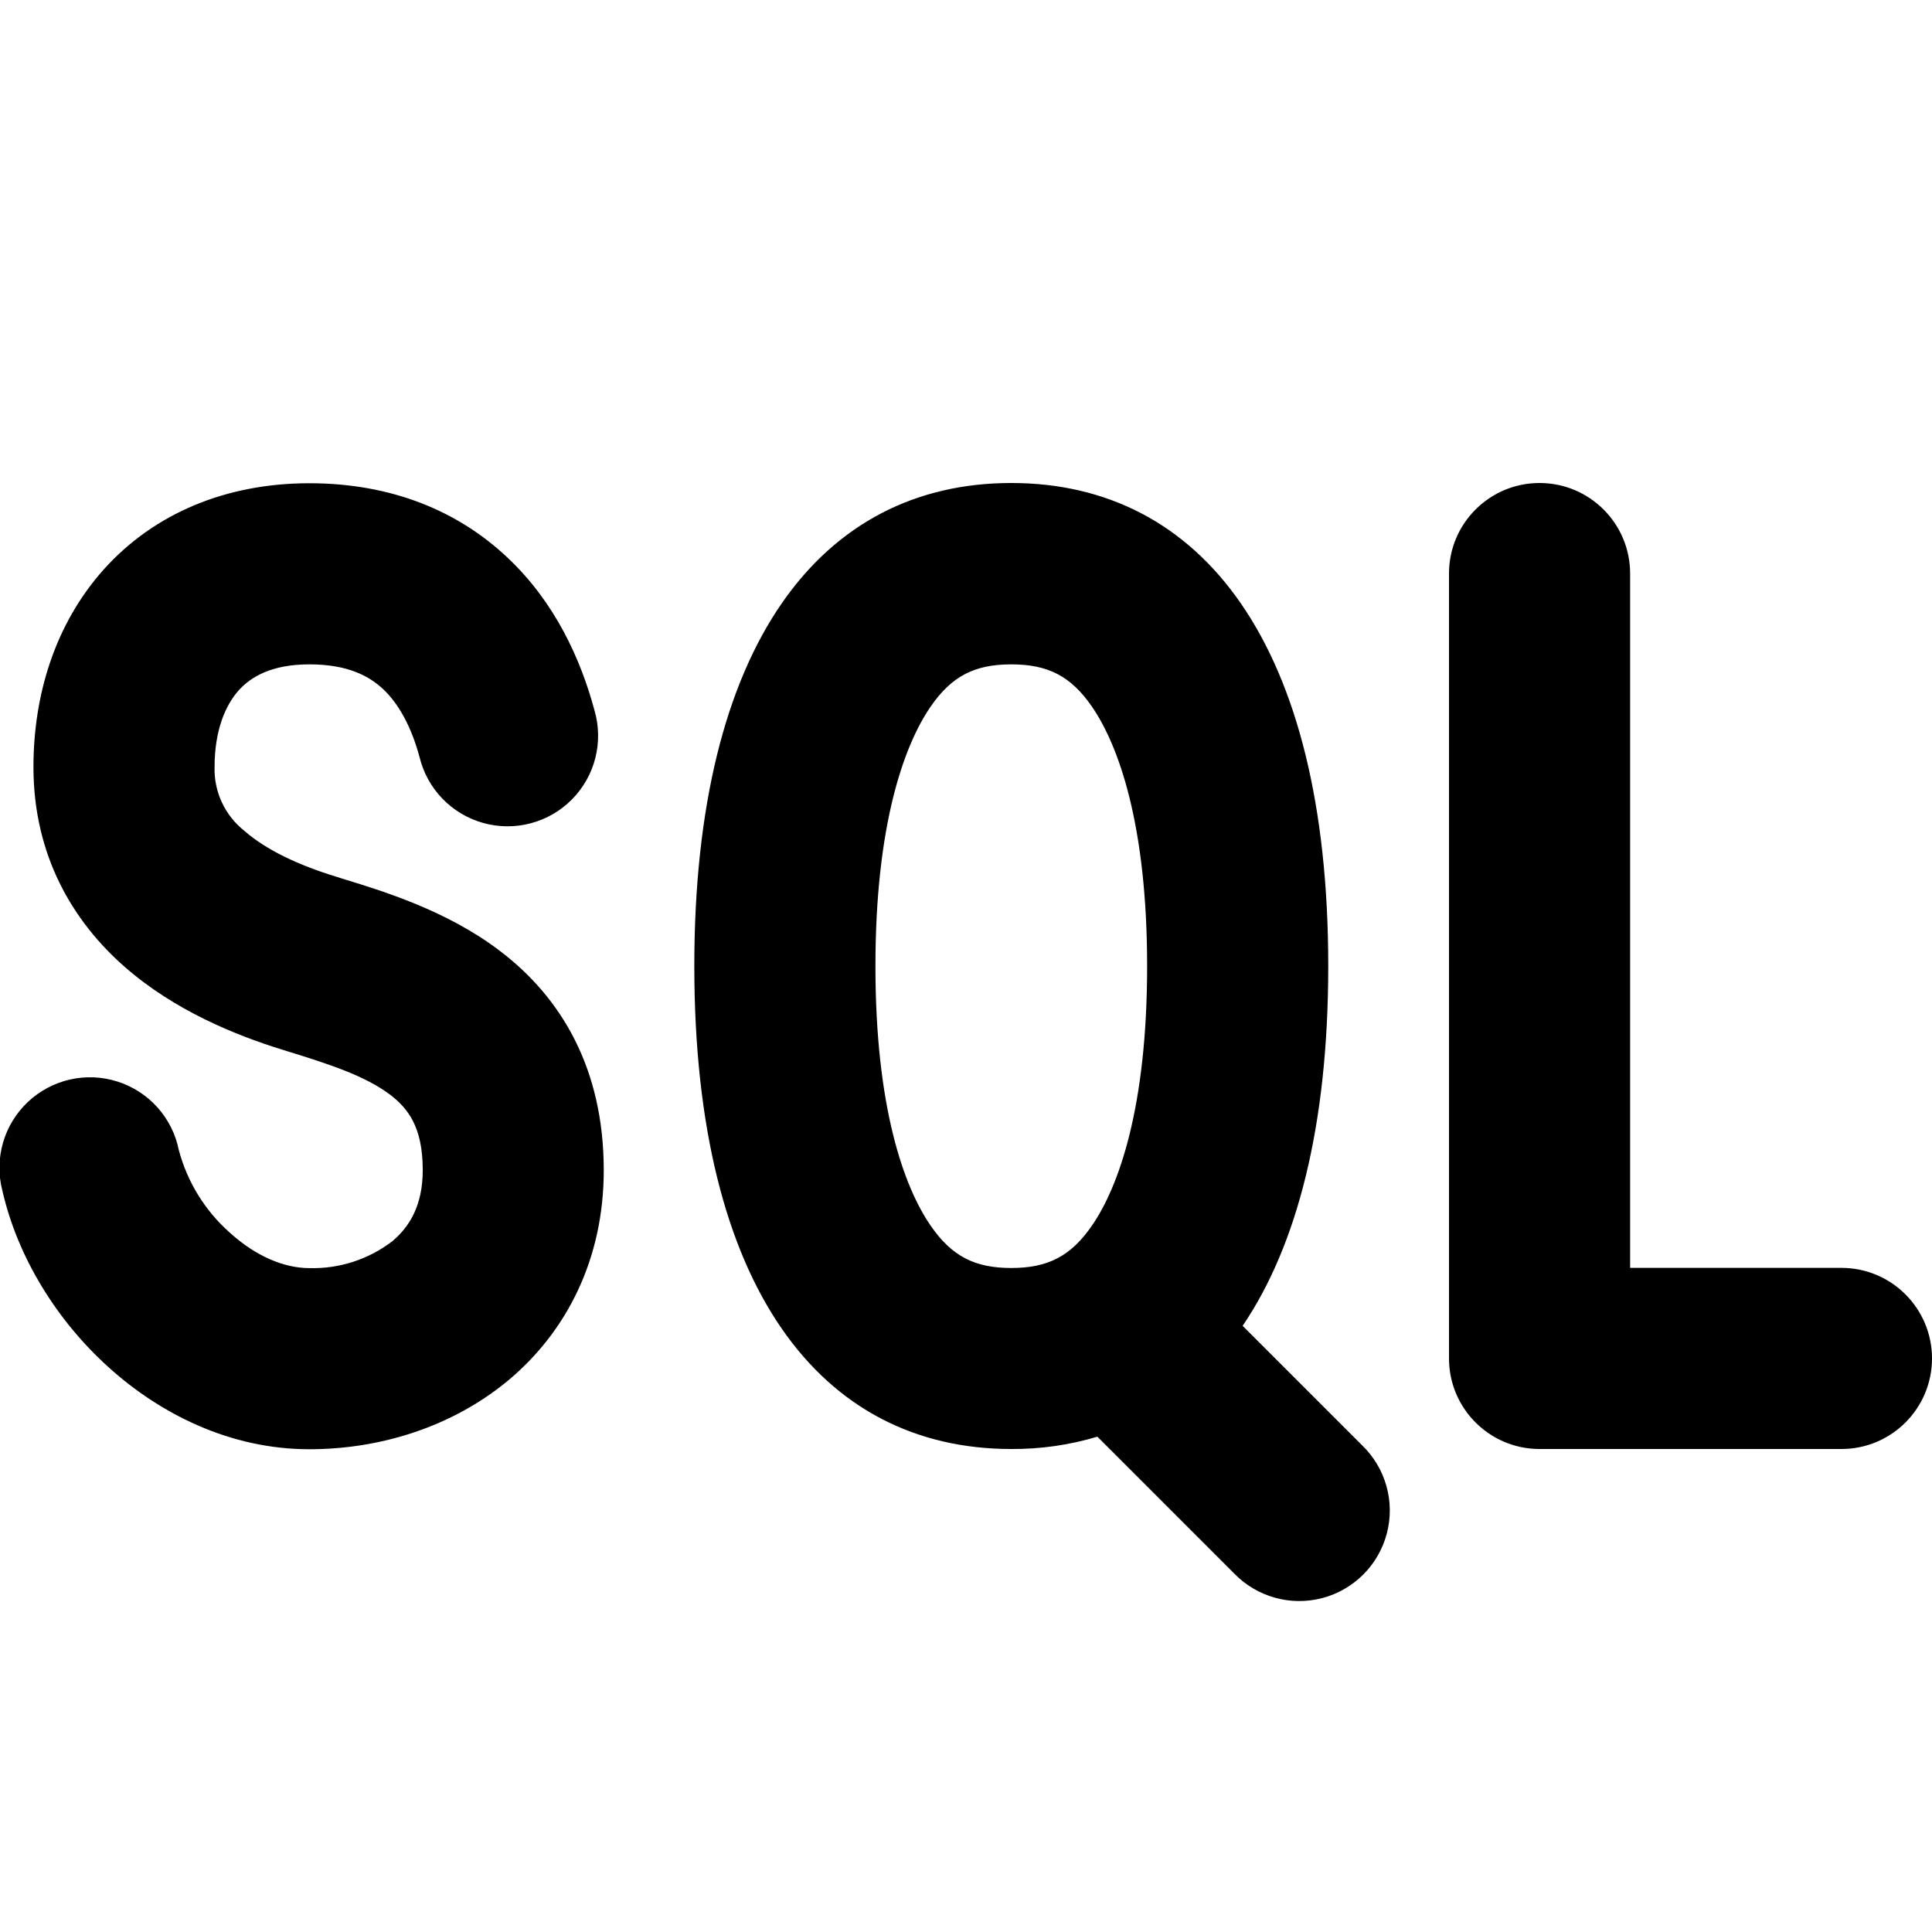
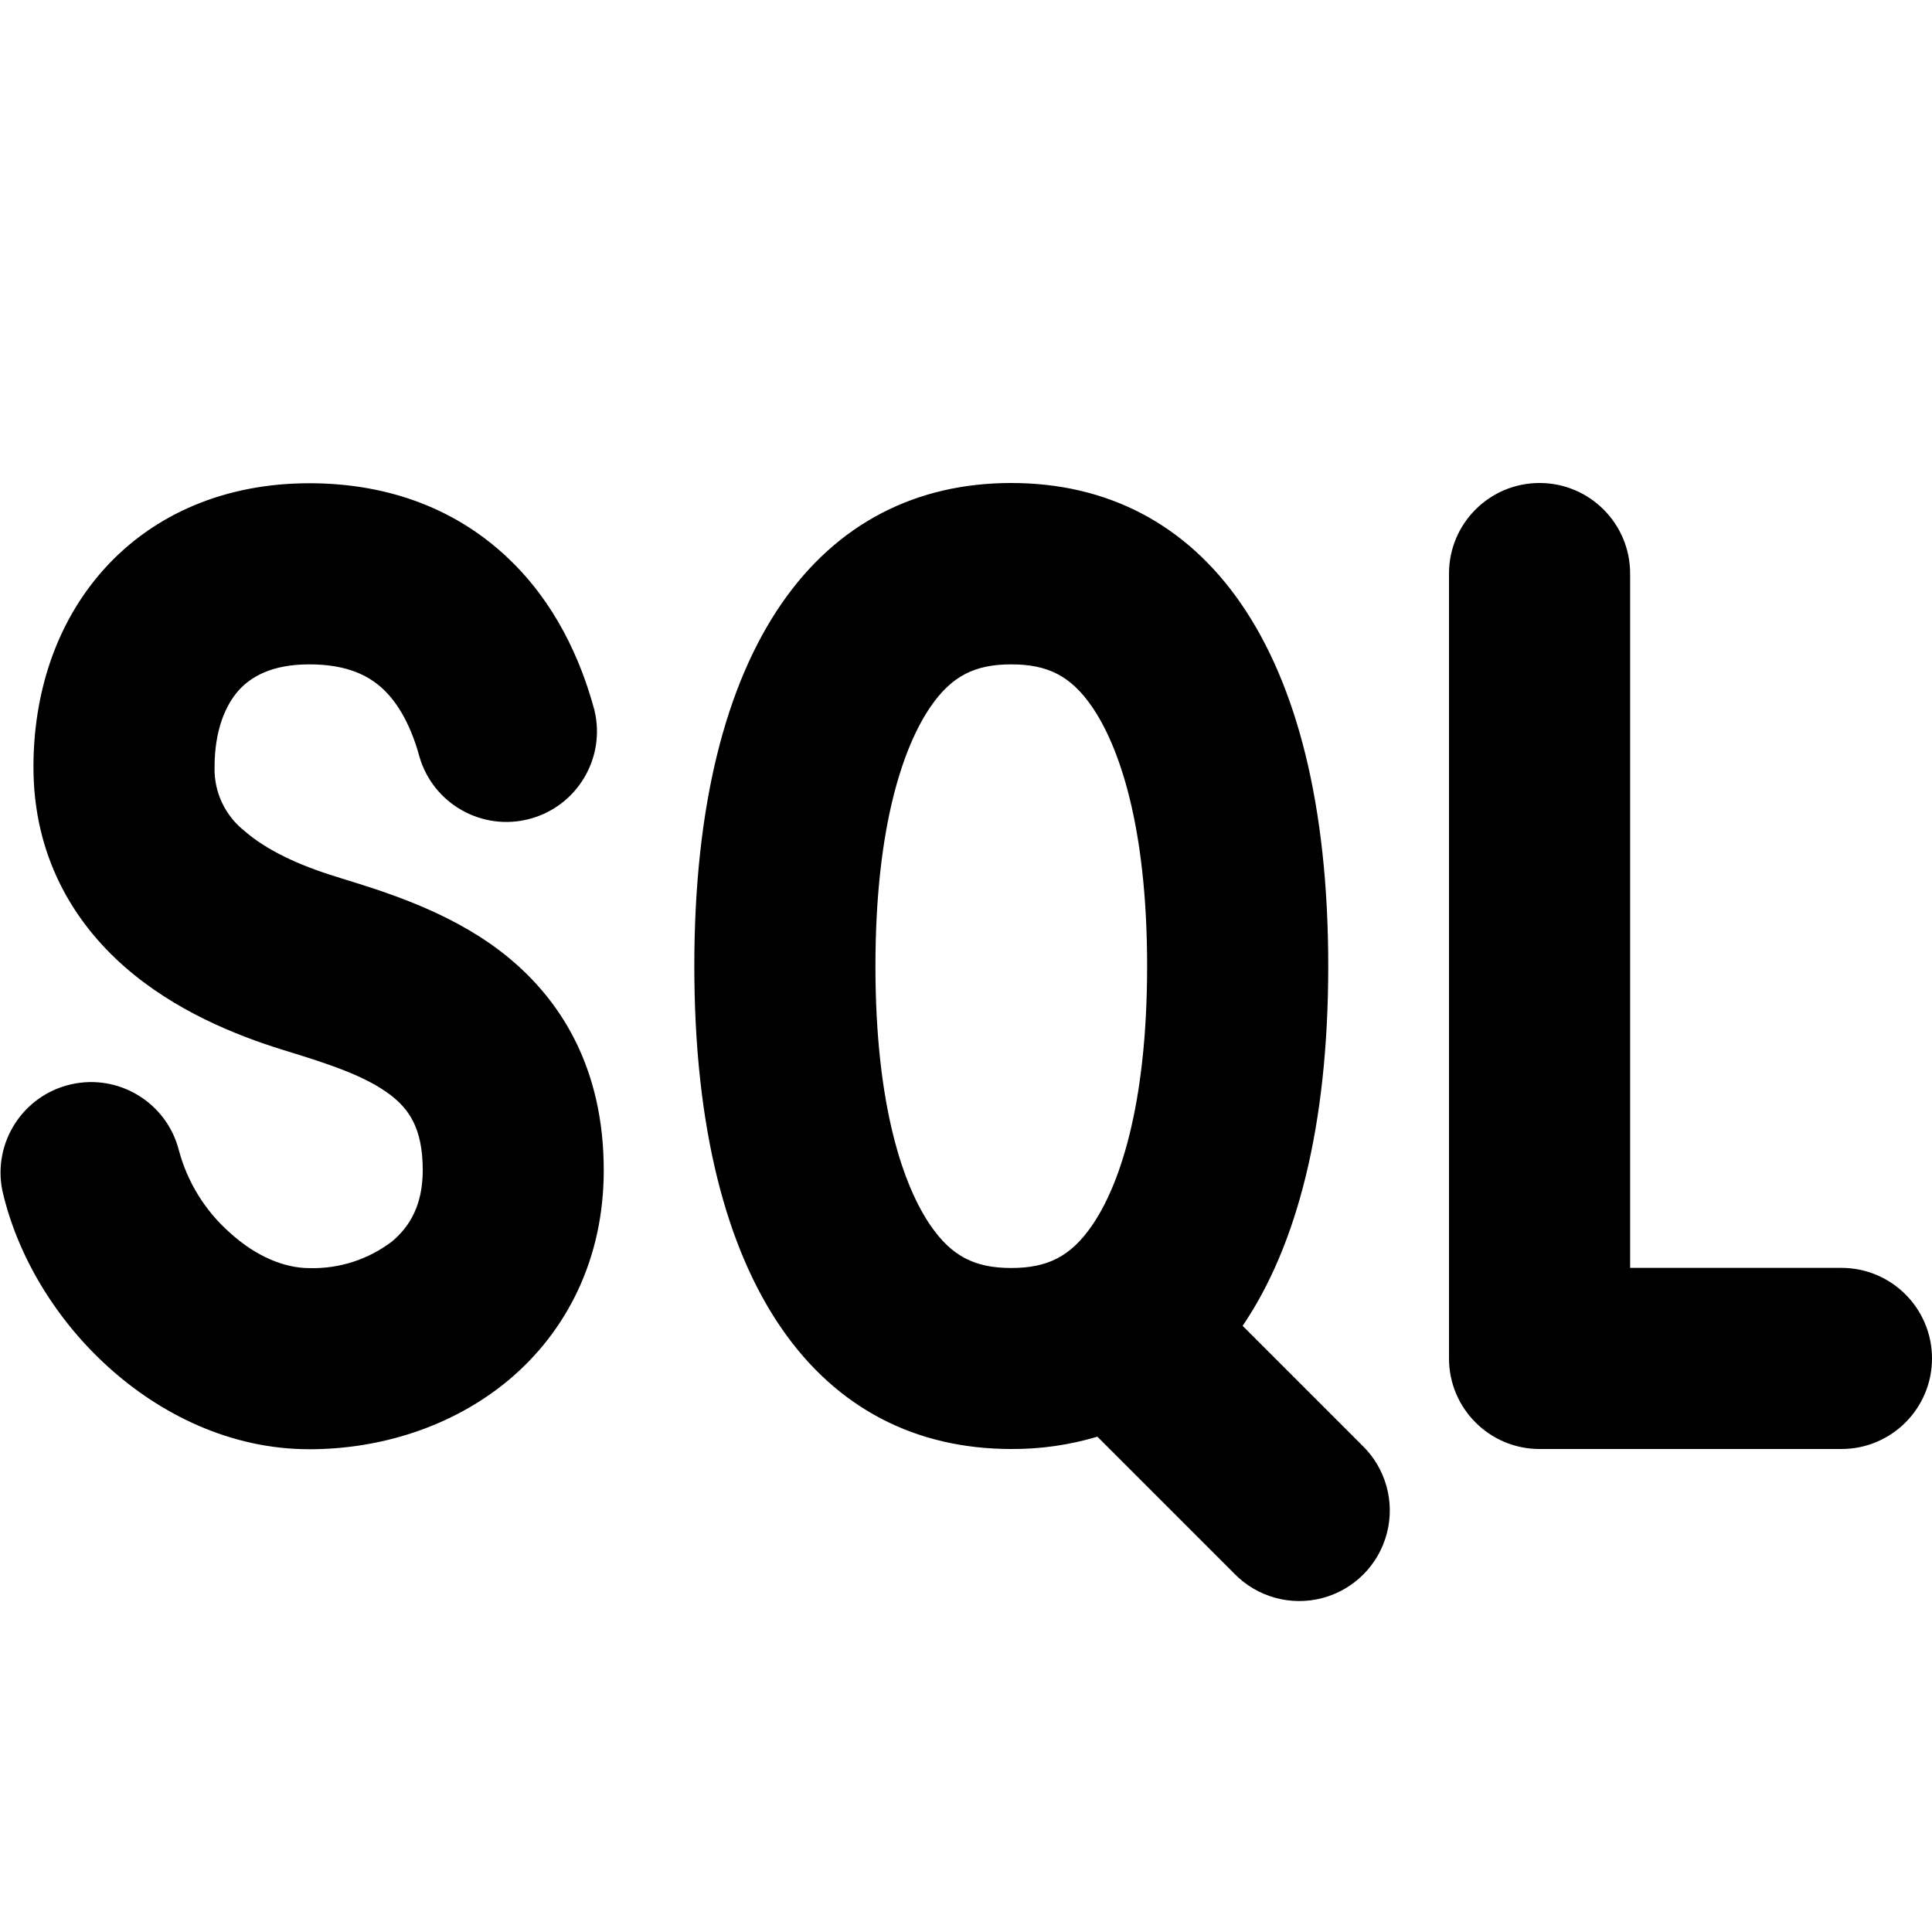
<svg xmlns="http://www.w3.org/2000/svg" width="16" height="16" fill="none" viewBox="0 0 16 16">
  <g clip-path="url(#a)">
-     <path fill="currentColor" fill-rule="evenodd" d="M13.5 4.75a.75.75 0 0 0-1.5 0v6.5c0 .414.336.75.75.75h2.5a.75.75 0 0 0 0-1.5H13.5V4.75ZM11 8c0 1.32-.257 2.314-.709 2.98l.99.99a.75.75 0 1 1-1.061 1.06l-1.132-1.132a2.43 2.43 0 0 1-.713.102C6.8 12 5.75 10.667 5.75 8S6.8 4 8.375 4 11 5.333 11 8Zm-1.957 2.15c.222-.322.457-.98.457-2.149 0-1.168-.235-1.826-.457-2.149-.175-.254-.366-.35-.668-.35-.302 0-.493.096-.668.35-.222.323-.457.981-.457 2.15 0 1.167.235 1.826.457 2.148.175.254.366.351.668.351.302 0 .493-.097.668-.351ZM2.562 4.002c-.689 0-1.285.249-1.702.713C.453 5.17.277 5.76.277 6.352c0 .732.326 1.28.759 1.658.41.358.908.561 1.305.684.398.122.684.217.89.372.147.113.27.266.27.625 0 .29-.109.469-.253.589a1.08 1.08 0 0 1-.686.222c-.202 0-.438-.093-.658-.293a1.391 1.391 0 0 1-.423-.684.75.75 0 1 0-1.462.333c.127.557.453 1.079.878 1.463.426.386 1.006.681 1.665.681.578 0 1.177-.18 1.647-.57.485-.405.791-1.006.791-1.74 0-.843-.352-1.433-.864-1.82-.434-.33-.962-.492-1.306-.597l-.047-.015c-.31-.095-.579-.221-.76-.38a.65.65 0 0 1-.246-.528c0-.304.09-.512.2-.635.099-.11.27-.215.585-.215.322 0 .498.099.612.206.13.123.233.313.3.56a.75.75 0 1 0 1.449-.386c-.113-.42-.325-.892-.719-1.263-.409-.387-.961-.617-1.642-.617Z" clip-rule="evenodd" />
+     <path fill="currentColor" fill-rule="evenodd" d="M13.5 4.75a.75.75 0 0 0-1.5 0v6.5c0 .414.336.75.75.75h2.5a.75.75 0 0 0 0-1.5H13.5V4.75ZM11 8c0 1.32-.257 2.314-.709 2.98l.99.99a.75.75 0 1 1-1.061 1.06l-1.132-1.132a2.434 2.434 0 0 1-.713.102C6.8 12 5.75 10.667 5.75 8S6.8 4 8.375 4 11 5.333 11 8Zm-1.957 2.15c.222-.322.457-.98.457-2.149 0-1.168-.235-1.826-.457-2.149-.175-.254-.366-.35-.668-.35-.302 0-.493.096-.668.35-.222.323-.457.981-.457 2.15 0 1.167.235 1.826.457 2.148.175.254.366.351.668.351.302 0 .493-.097.668-.351ZM2.562 4.002c-.689 0-1.285.249-1.702.713C.453 5.17.277 5.76.277 6.352c0 .732.326 1.28.759 1.658.41.358.908.561 1.305.684.398.122.684.217.89.372.147.113.27.266.27.625 0 .29-.109.468-.253.589a1.08 1.08 0 0 1-.686.222c-.202 0-.438-.093-.658-.293a1.391 1.391 0 0 1-.423-.684.75.75 0 0 0-1.462.333c.127.557.453 1.079.878 1.463.426.386 1.006.681 1.665.681.578 0 1.177-.18 1.647-.57.485-.405.791-1.006.791-1.74 0-.843-.352-1.433-.864-1.821-.434-.329-.962-.49-1.306-.596l-.047-.015c-.31-.095-.579-.221-.76-.38a.65.65 0 0 1-.246-.528c0-.304.09-.512.2-.635.099-.11.27-.215.585-.215.322 0 .498.099.612.206.13.123.233.313.3.56a.75.75 0 0 0 1.449-.386c-.113-.42-.325-.892-.719-1.263-.409-.387-.961-.617-1.642-.617Z" clip-rule="evenodd" />
  </g>
  <defs>
    <clipPath id="a">
      <path fill="currentColor" d="M0 0h16v16H0z" />
    </clipPath>
  </defs>
</svg>
